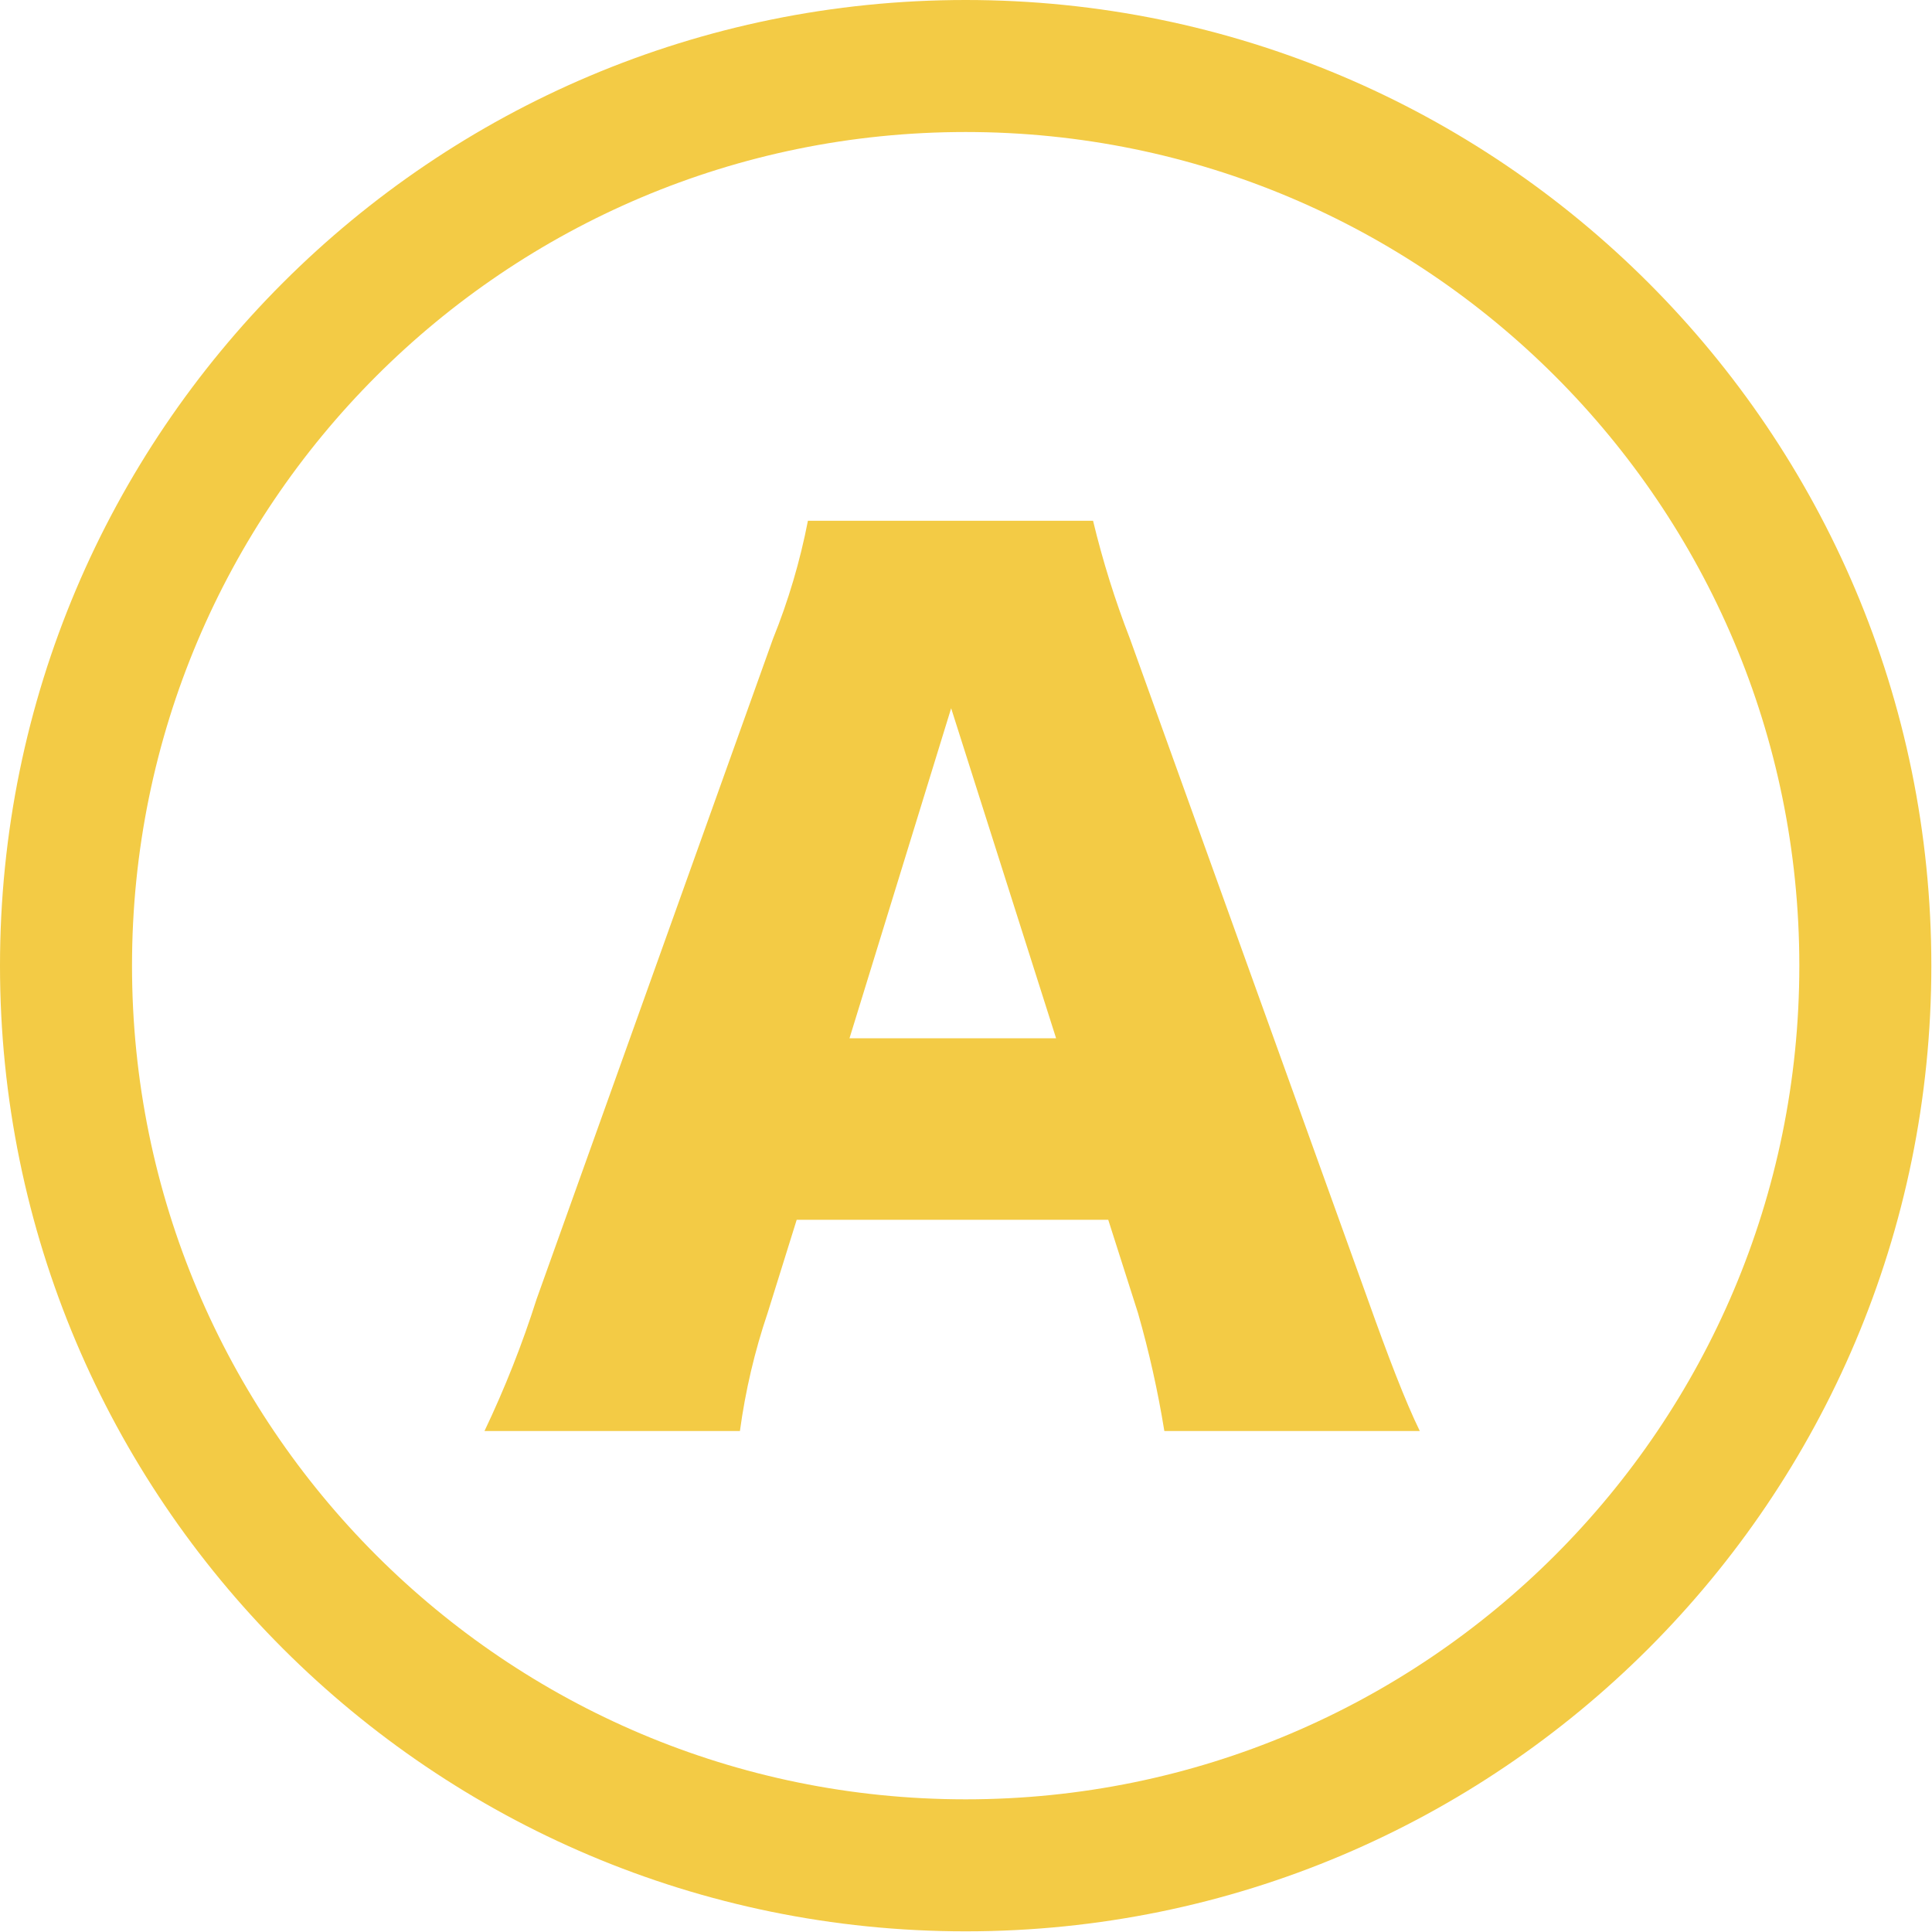
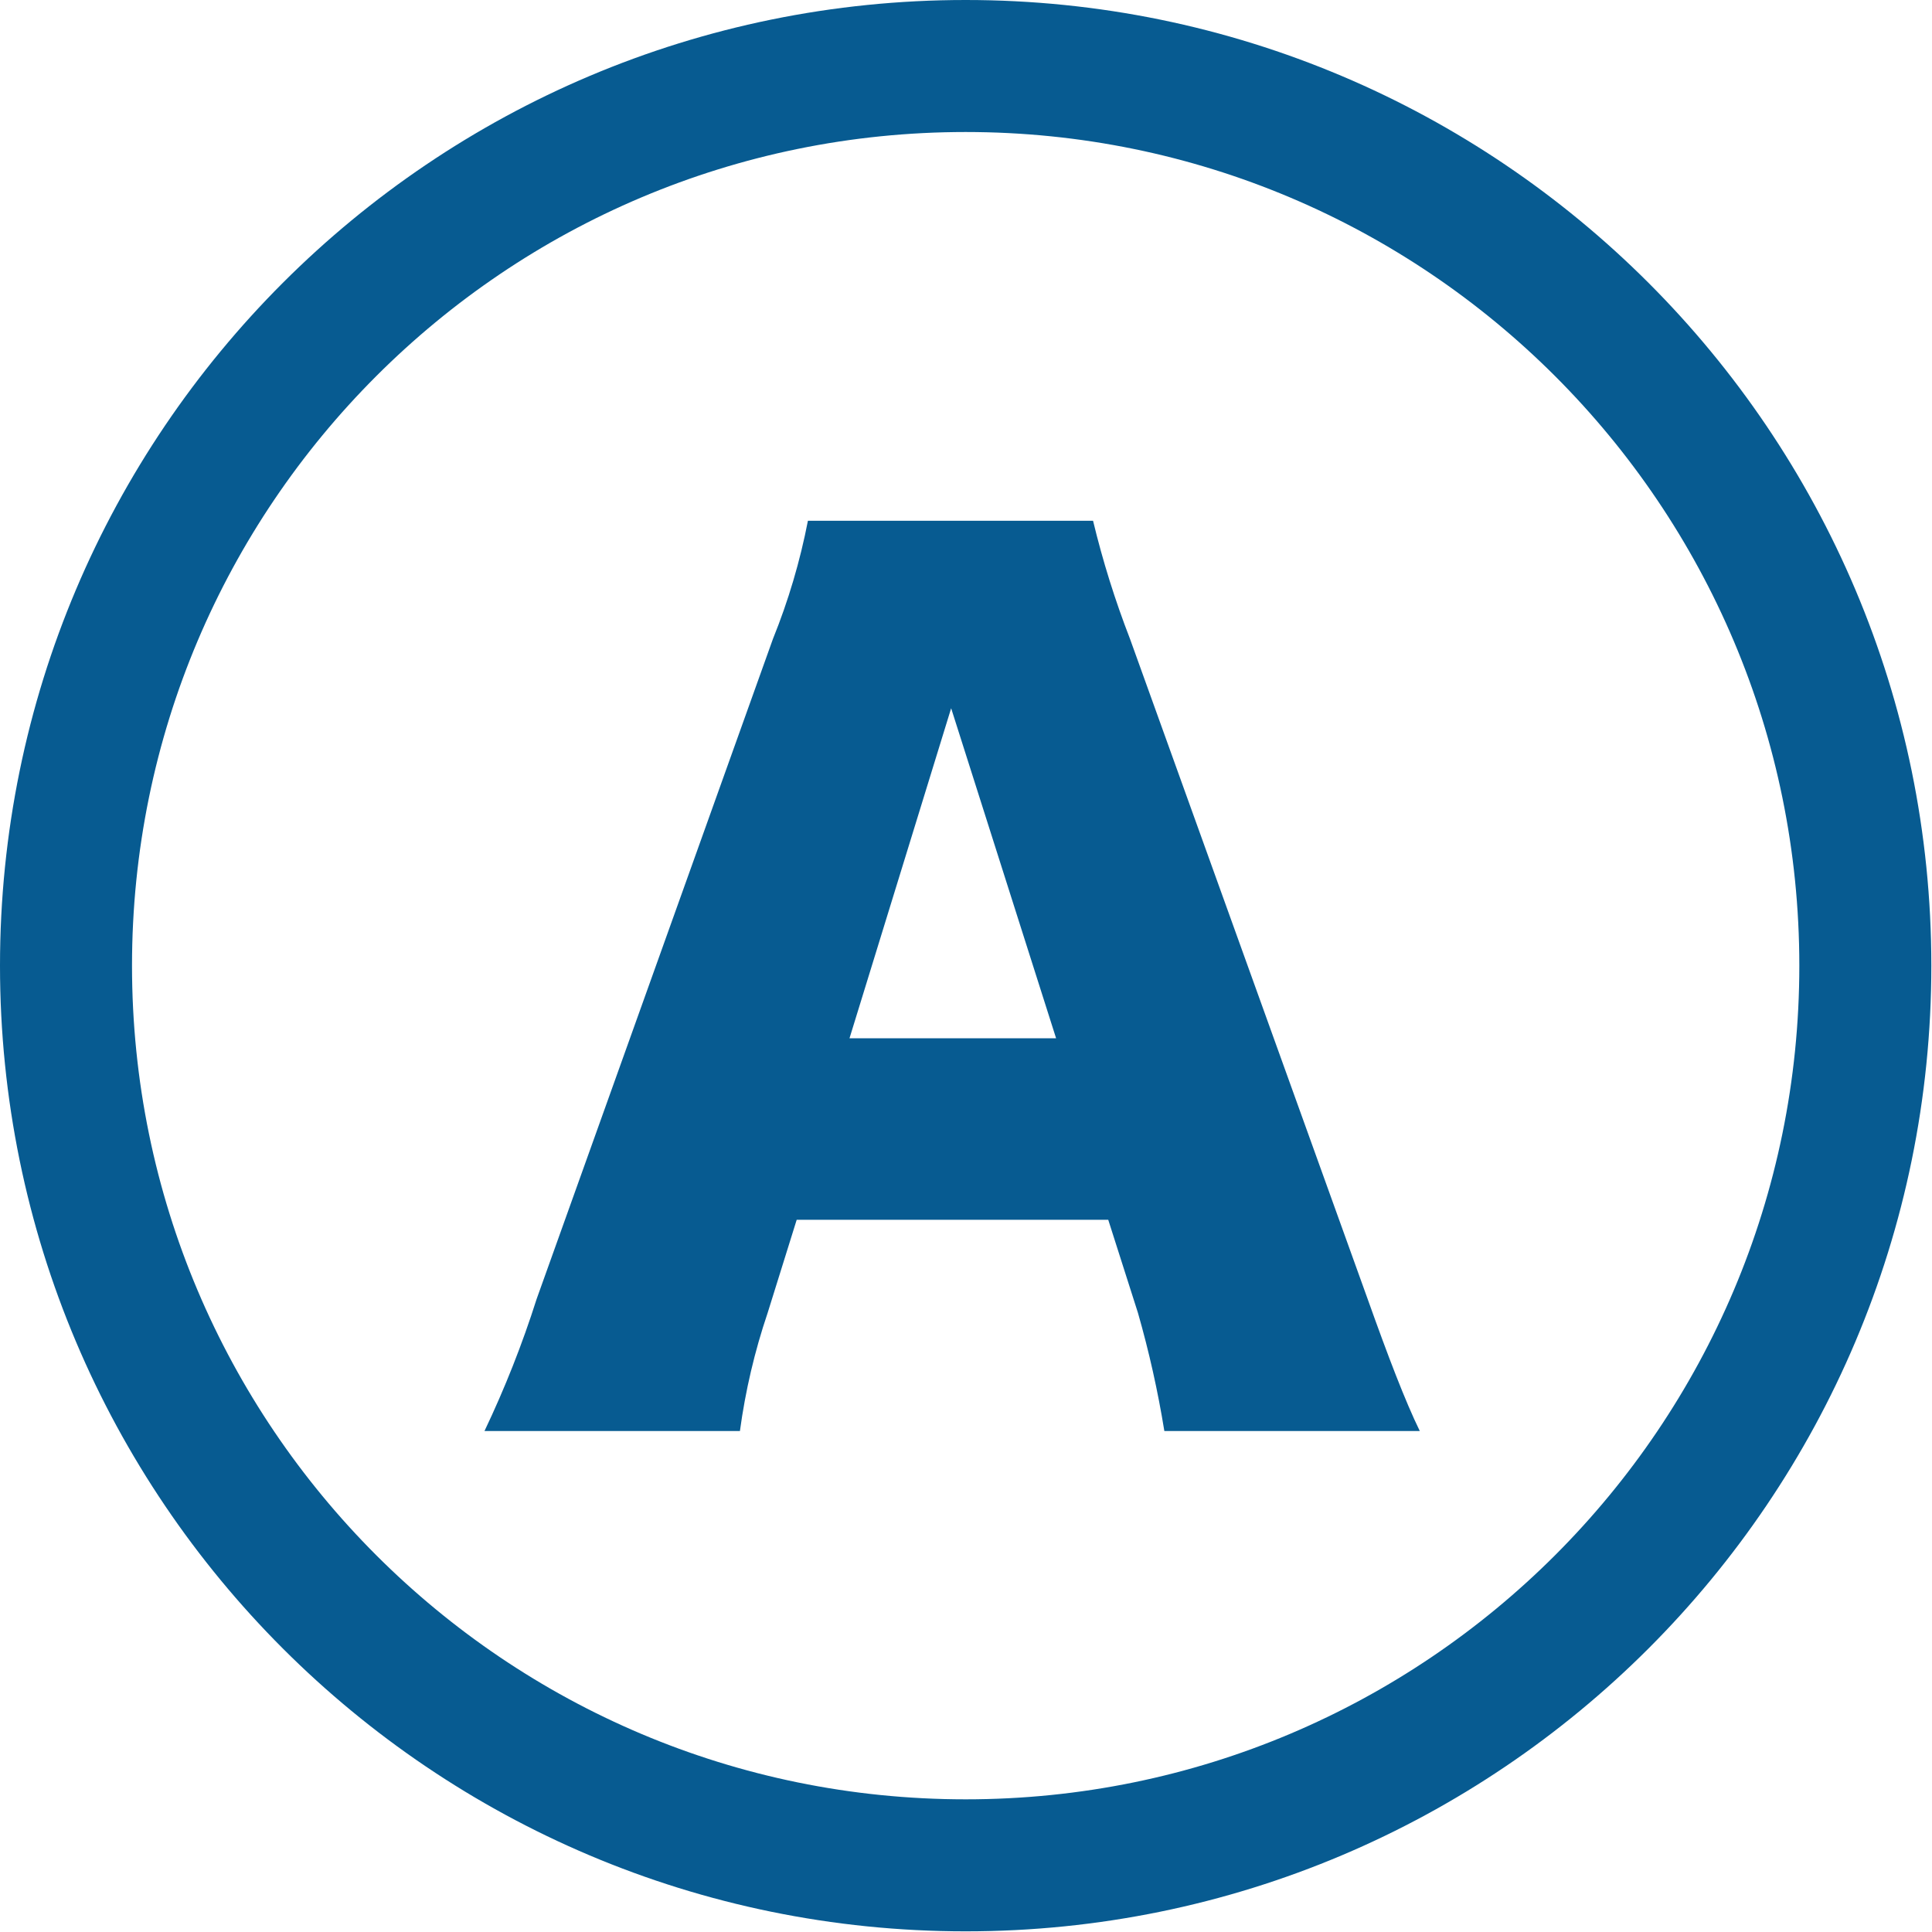
<svg xmlns="http://www.w3.org/2000/svg" viewBox="0 0 29.27 29.27">
  <defs>
-     <style>.cls-1{fill:none;stroke:#f3cb45;stroke-miterlimit:10;stroke-width:2px;}.cls-2{fill:#f3cb45;}</style>
+     <style>.cls-1{fill:none;stroke:#075b91;stroke-miterlimit:10;stroke-width:2px;}.cls-2{fill:#075b91;}</style>
  </defs>
  <g id="レイヤー_2" data-name="レイヤー 2">
    <g id="レイヤー_1-2" data-name="レイヤー 1">
      <circle class="cls-1" cx="14.63" cy="14.63" r="13.63" />
      <path class="cls-2" d="M17.64,21.68a15.48,15.48,0,0,0-.4-1.79l-.45-1.41H12.07l-.44,1.41a9.61,9.61,0,0,0-.42,1.79H7.34a15.68,15.68,0,0,0,.79-2l3.58-10a9.7,9.7,0,0,0,.53-1.79h4.32a14,14,0,0,0,.56,1.79l3.6,10c.31.87.57,1.55.79,2ZM14.41,10.73l-1.54,5H16Z" />
    </g>
  </g>
</svg>
